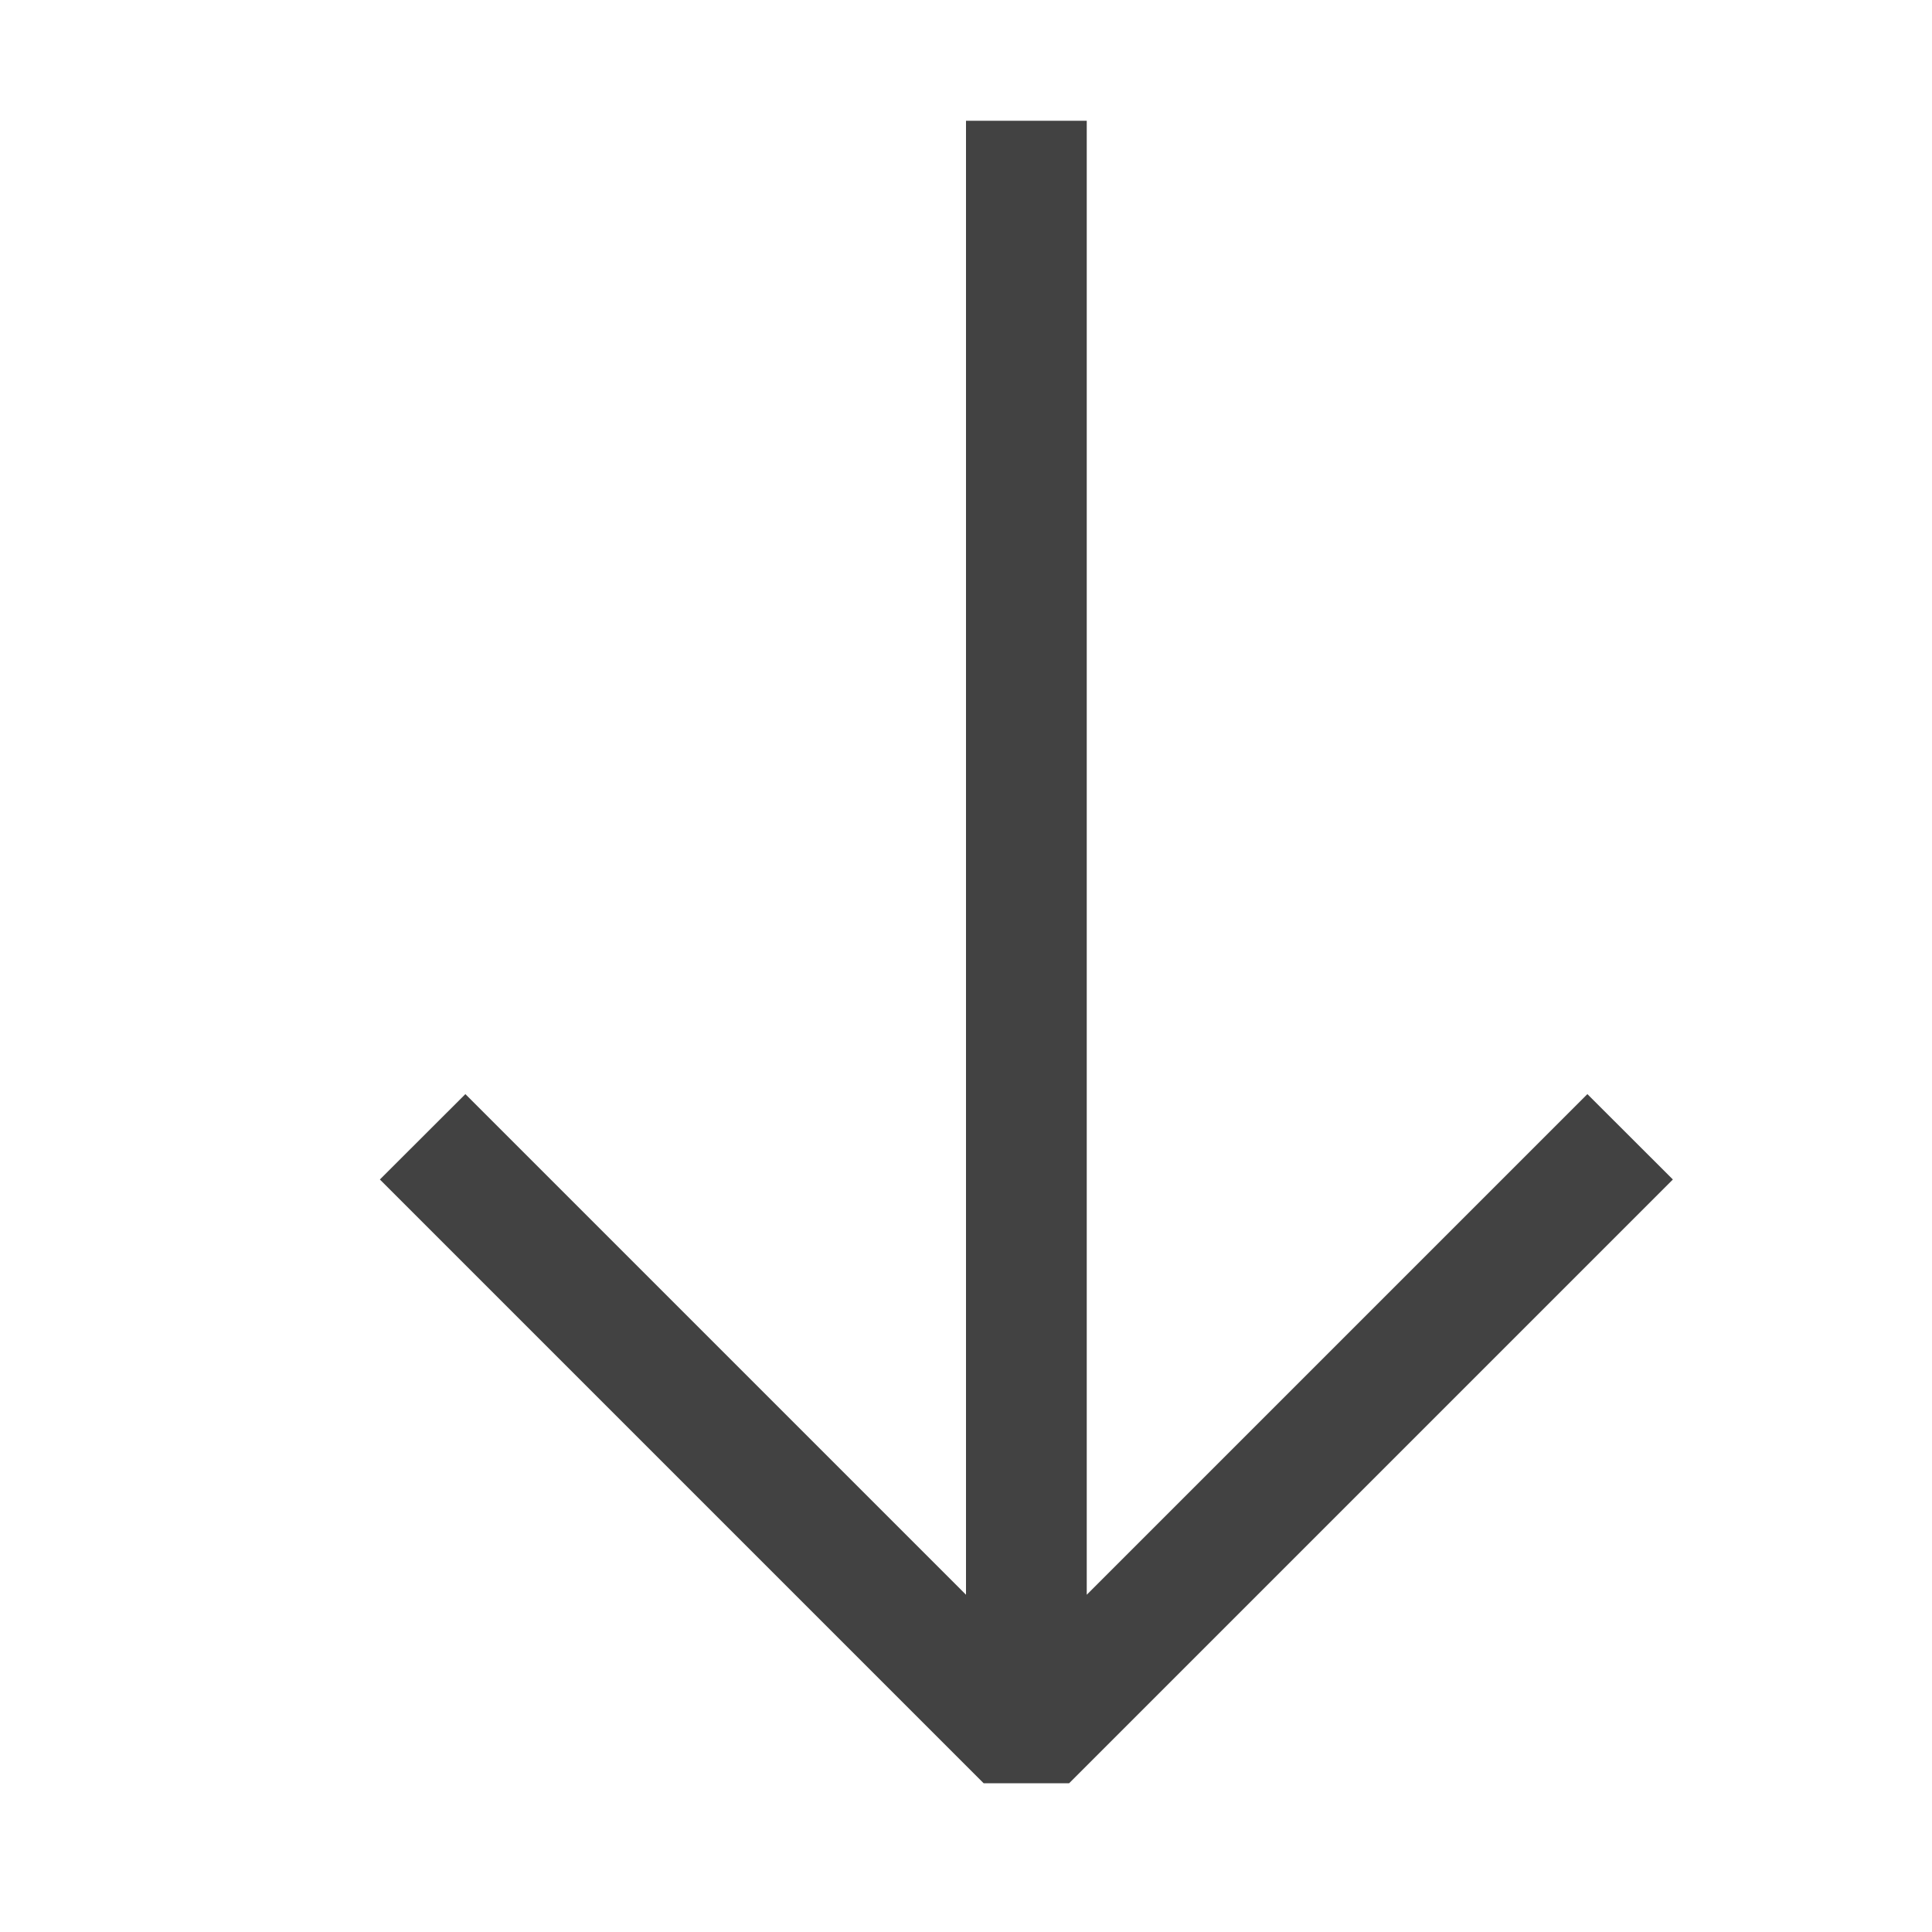
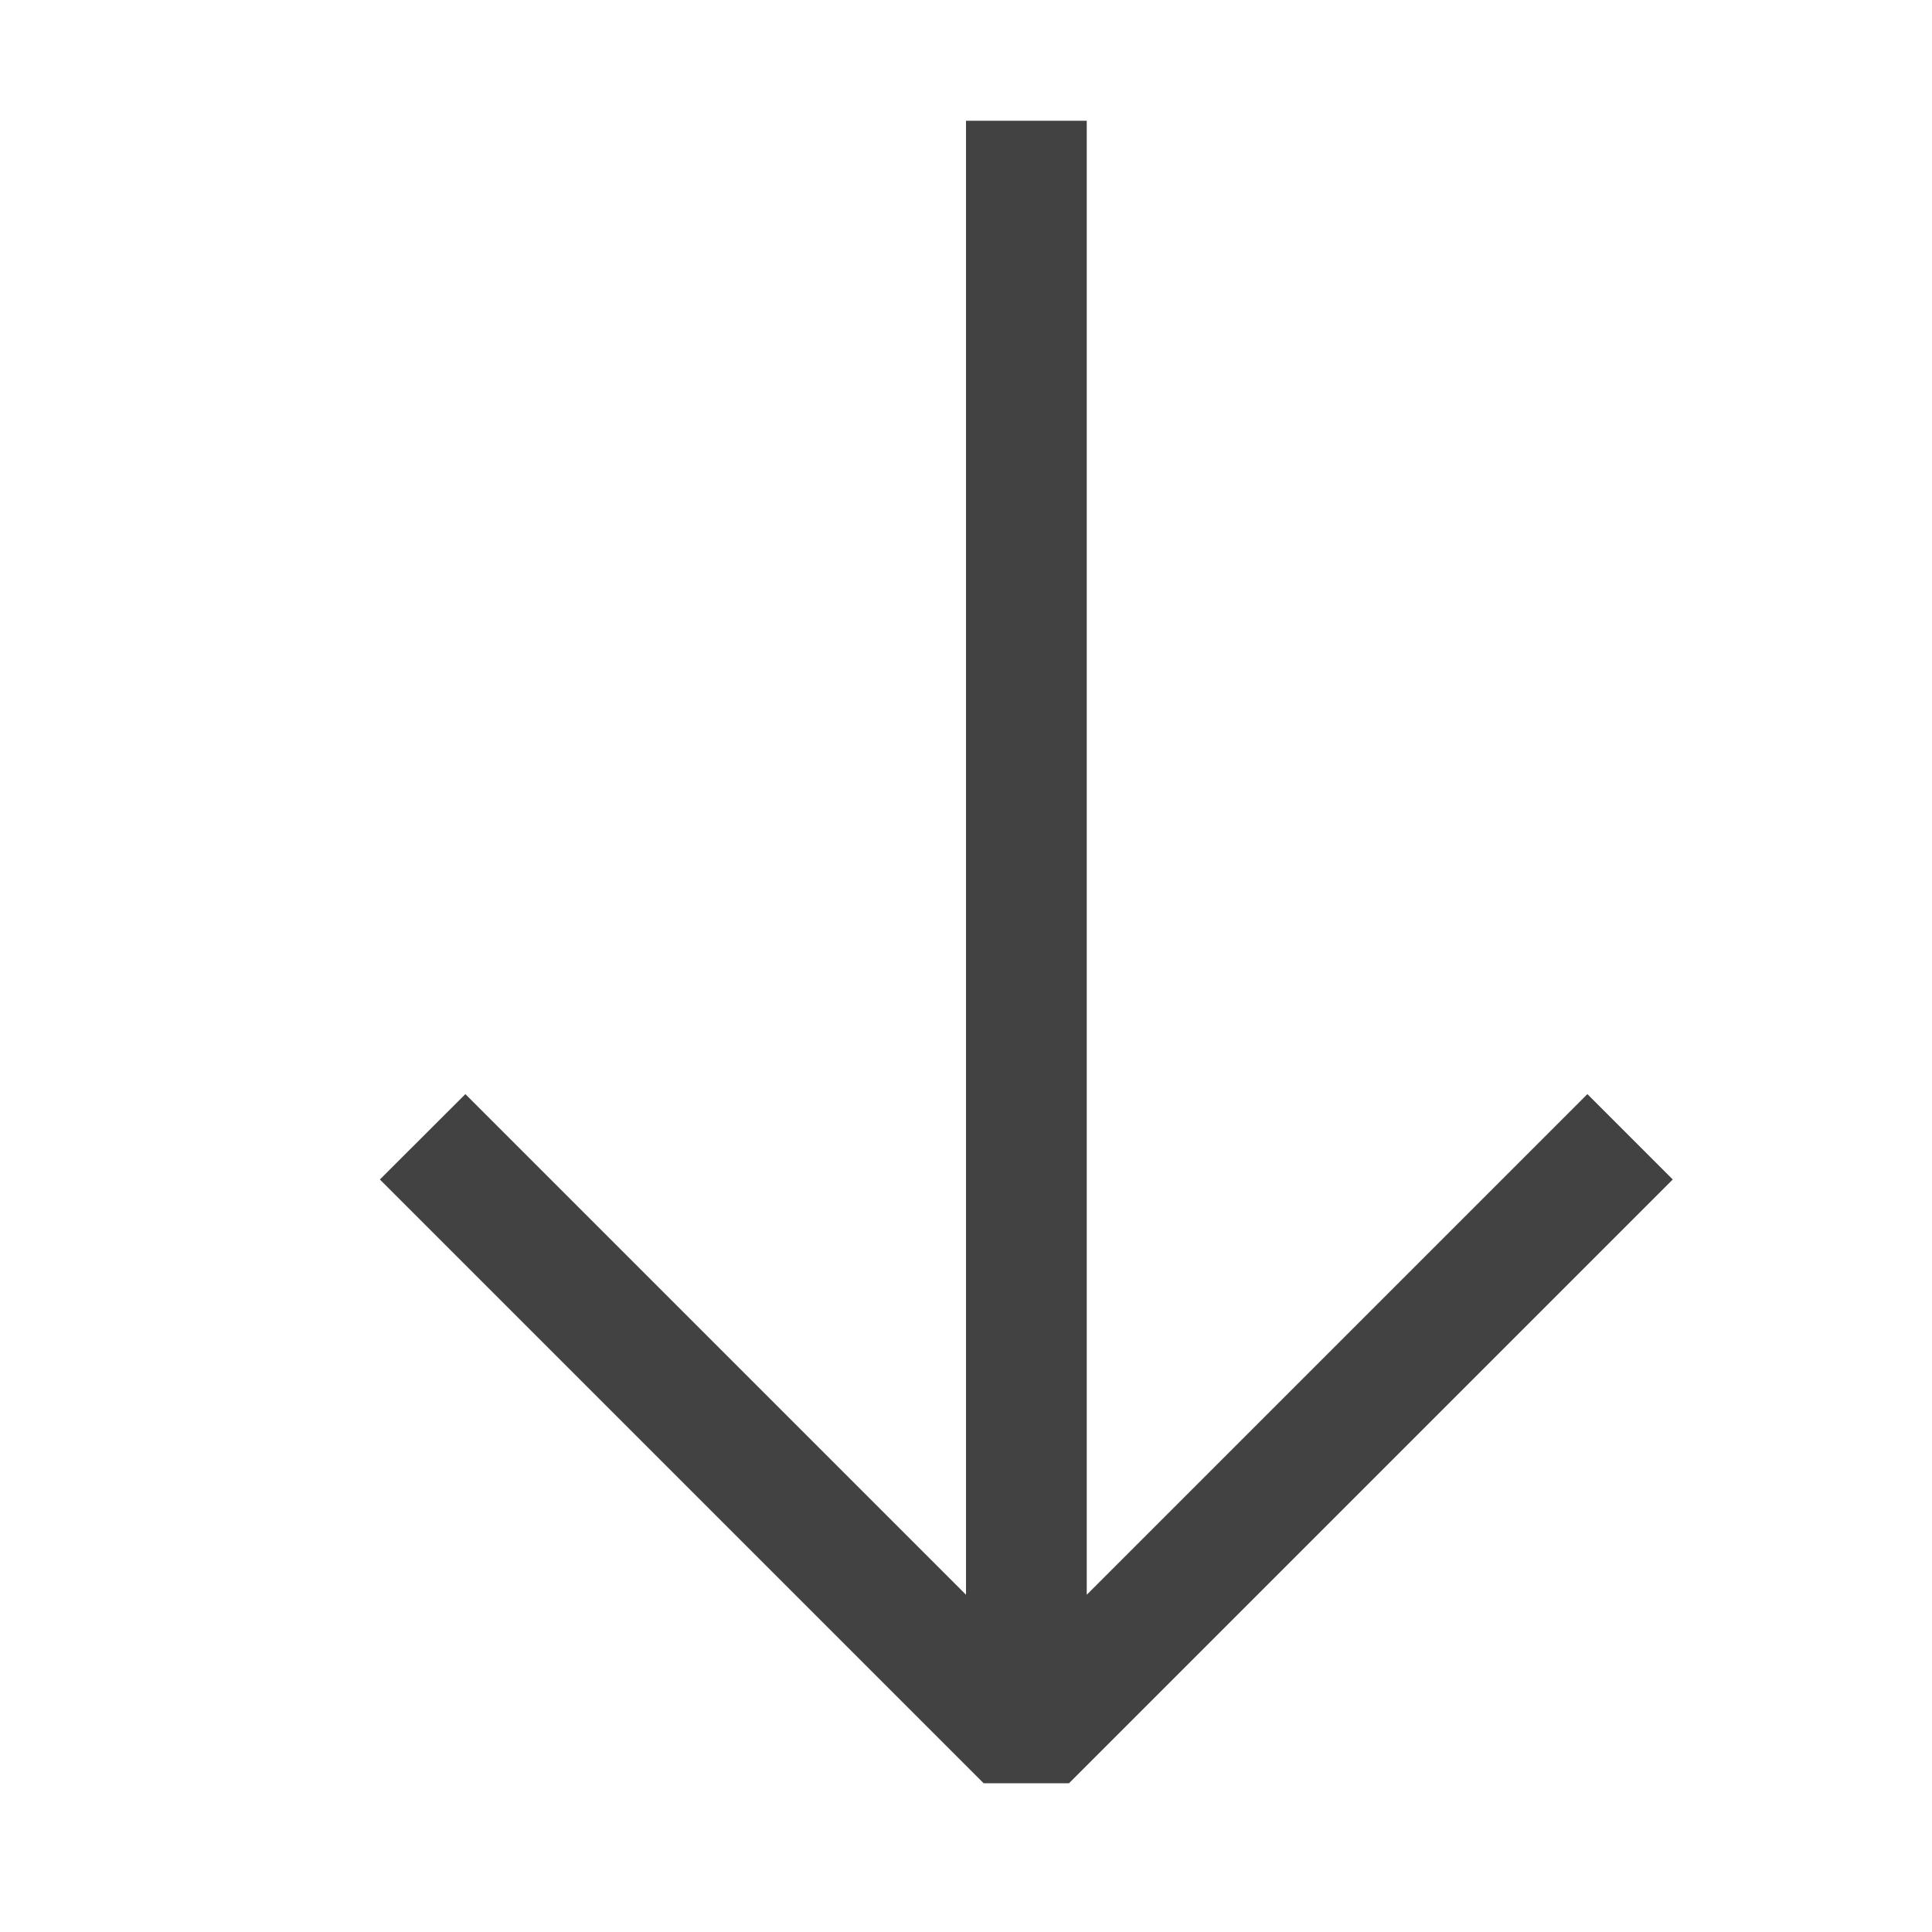
- <svg xmlns="http://www.w3.org/2000/svg" width="16" height="16" viewBox="0 0 16 16" fill="none">
-   <path fill-rule="evenodd" clip-rule="evenodd" d="M3.146 9.768L8.146 14.768L8.854 14.768L13.854 9.768L13.146 9.061L9 13.207L9 1L8 1L8 13.207L3.854 9.061L3.146 9.768Z" fill="#424242" />
+ <svg xmlns="http://www.w3.org/2000/svg" fill="none" height="16" viewBox="0 0 16 16" width="16">
+   <path clip-rule="evenodd" d="m3.146 9.768 5 5h.707l5-5-.707-.707-4.146 4.146v-12.207l-1-0v12.207l-4.146-4.146z" fill="#424242" fill-rule="evenodd" />
</svg>
